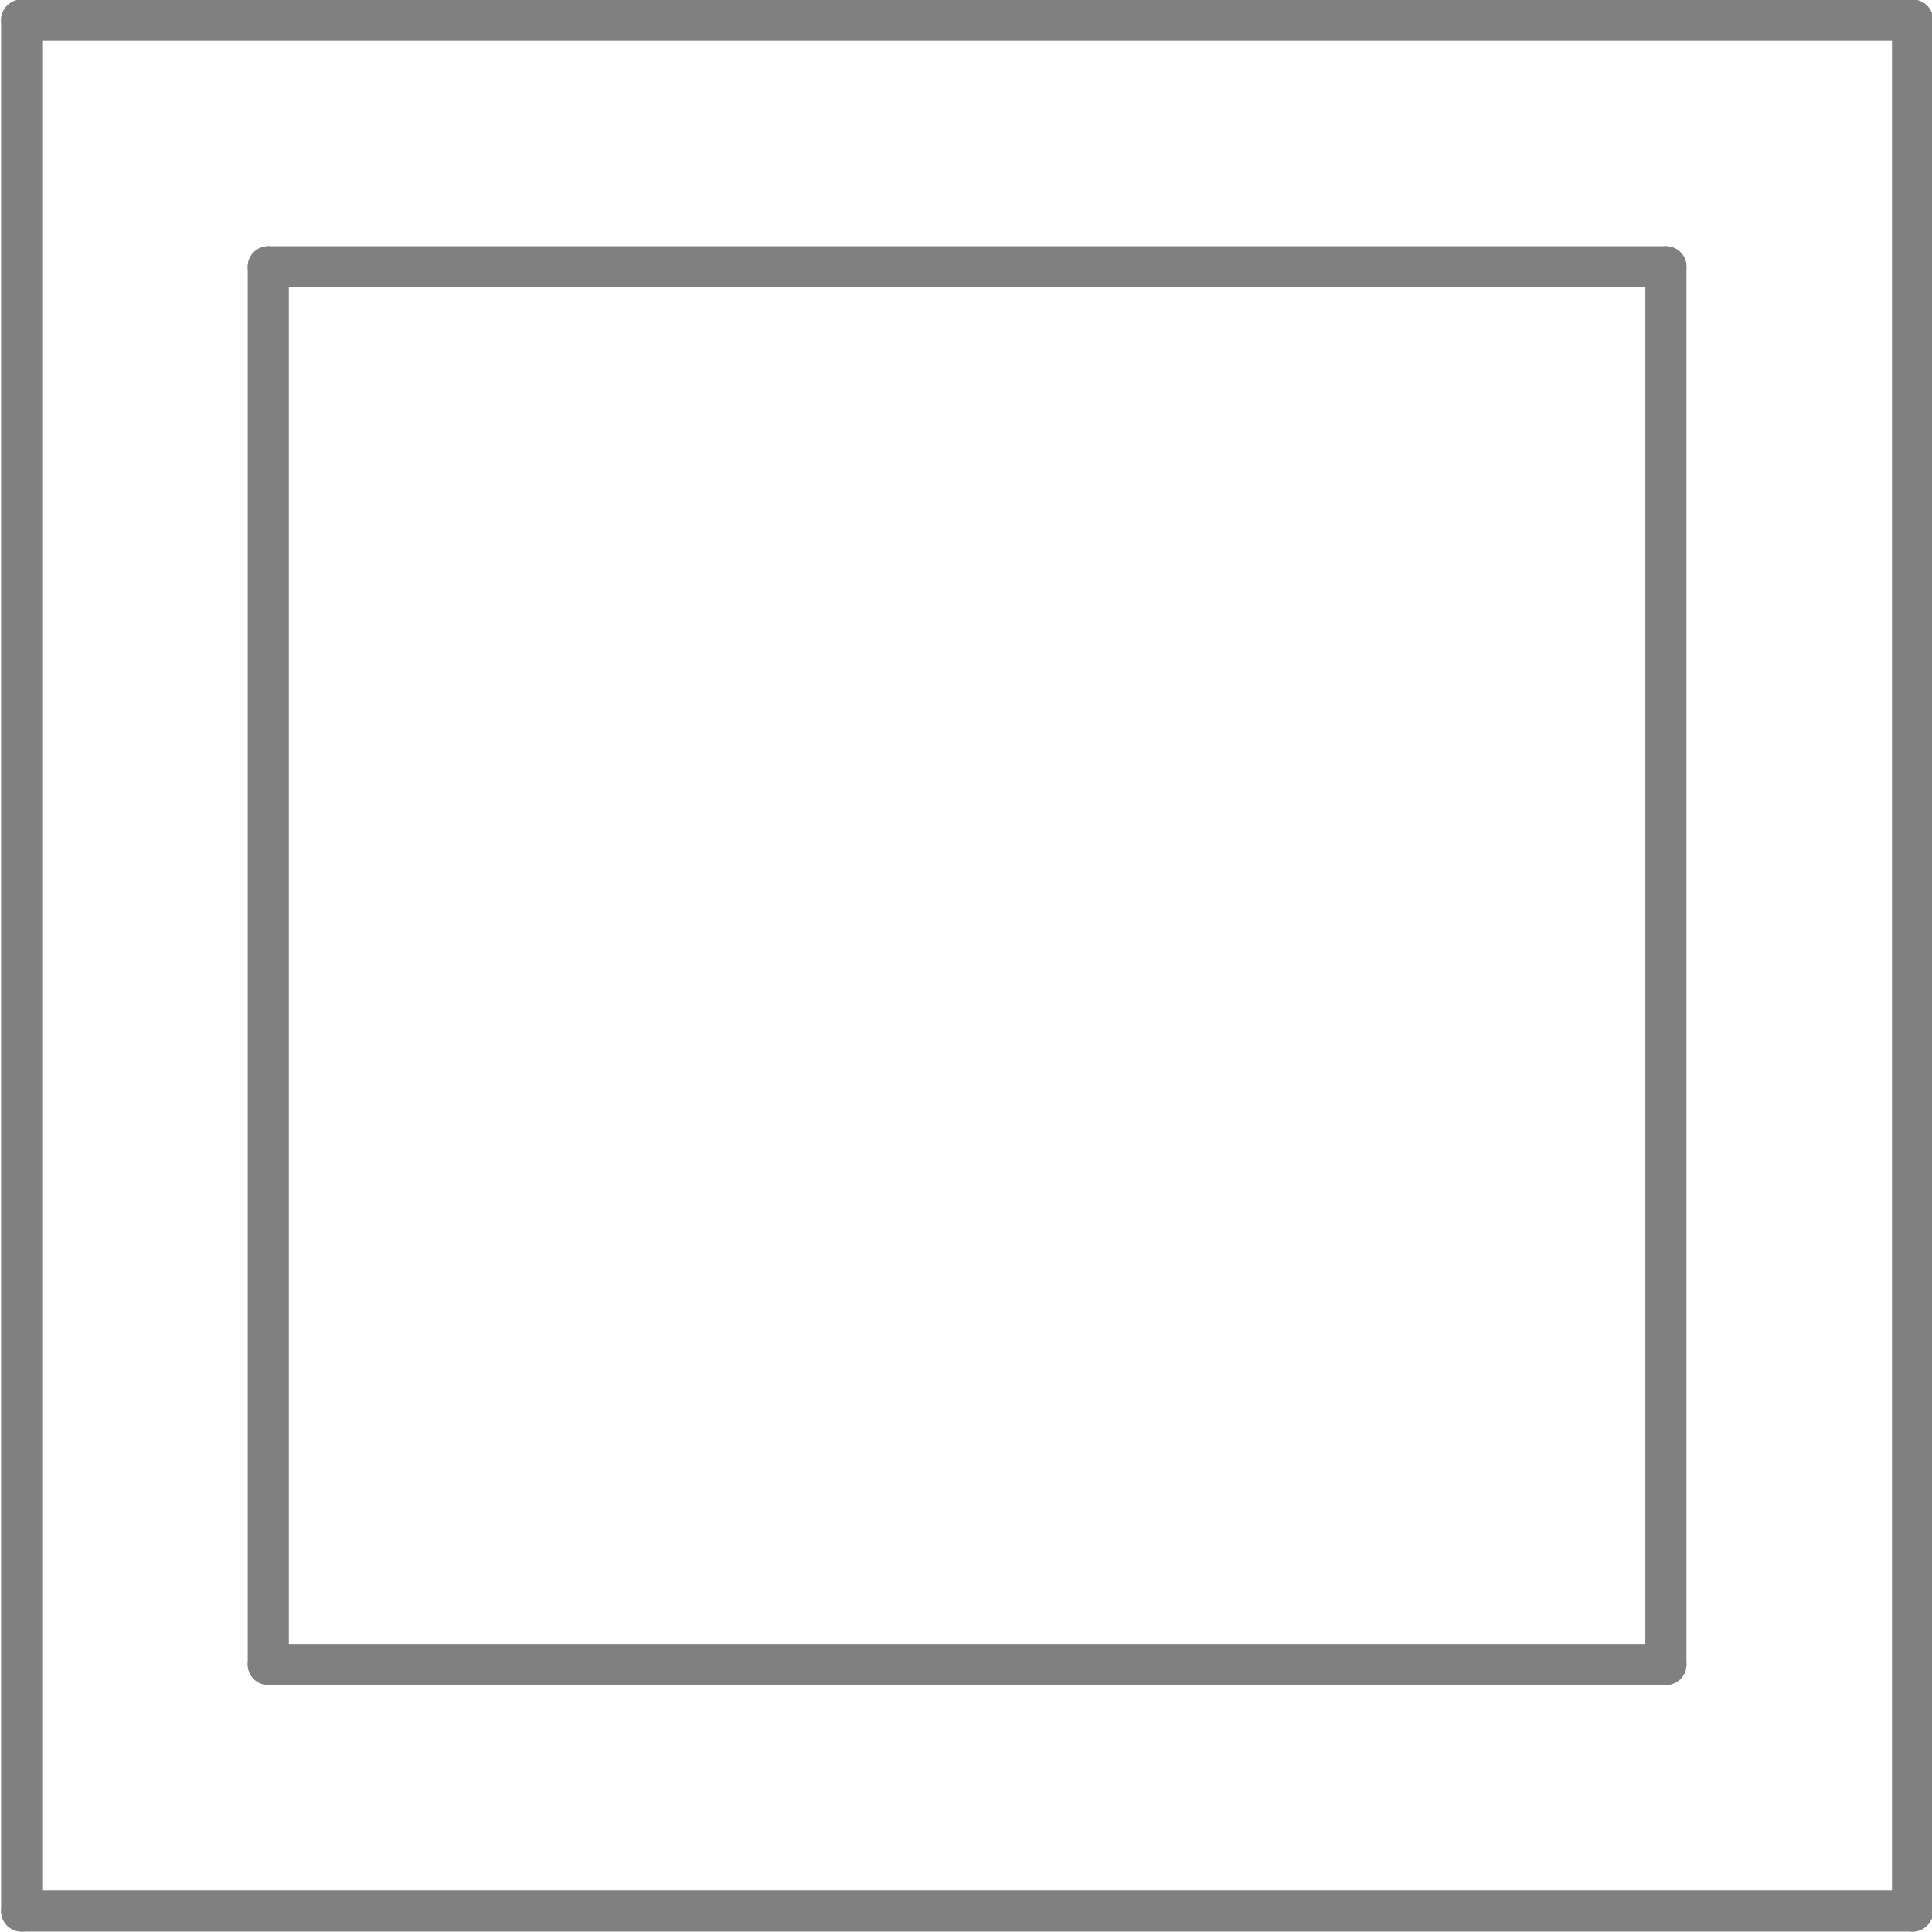
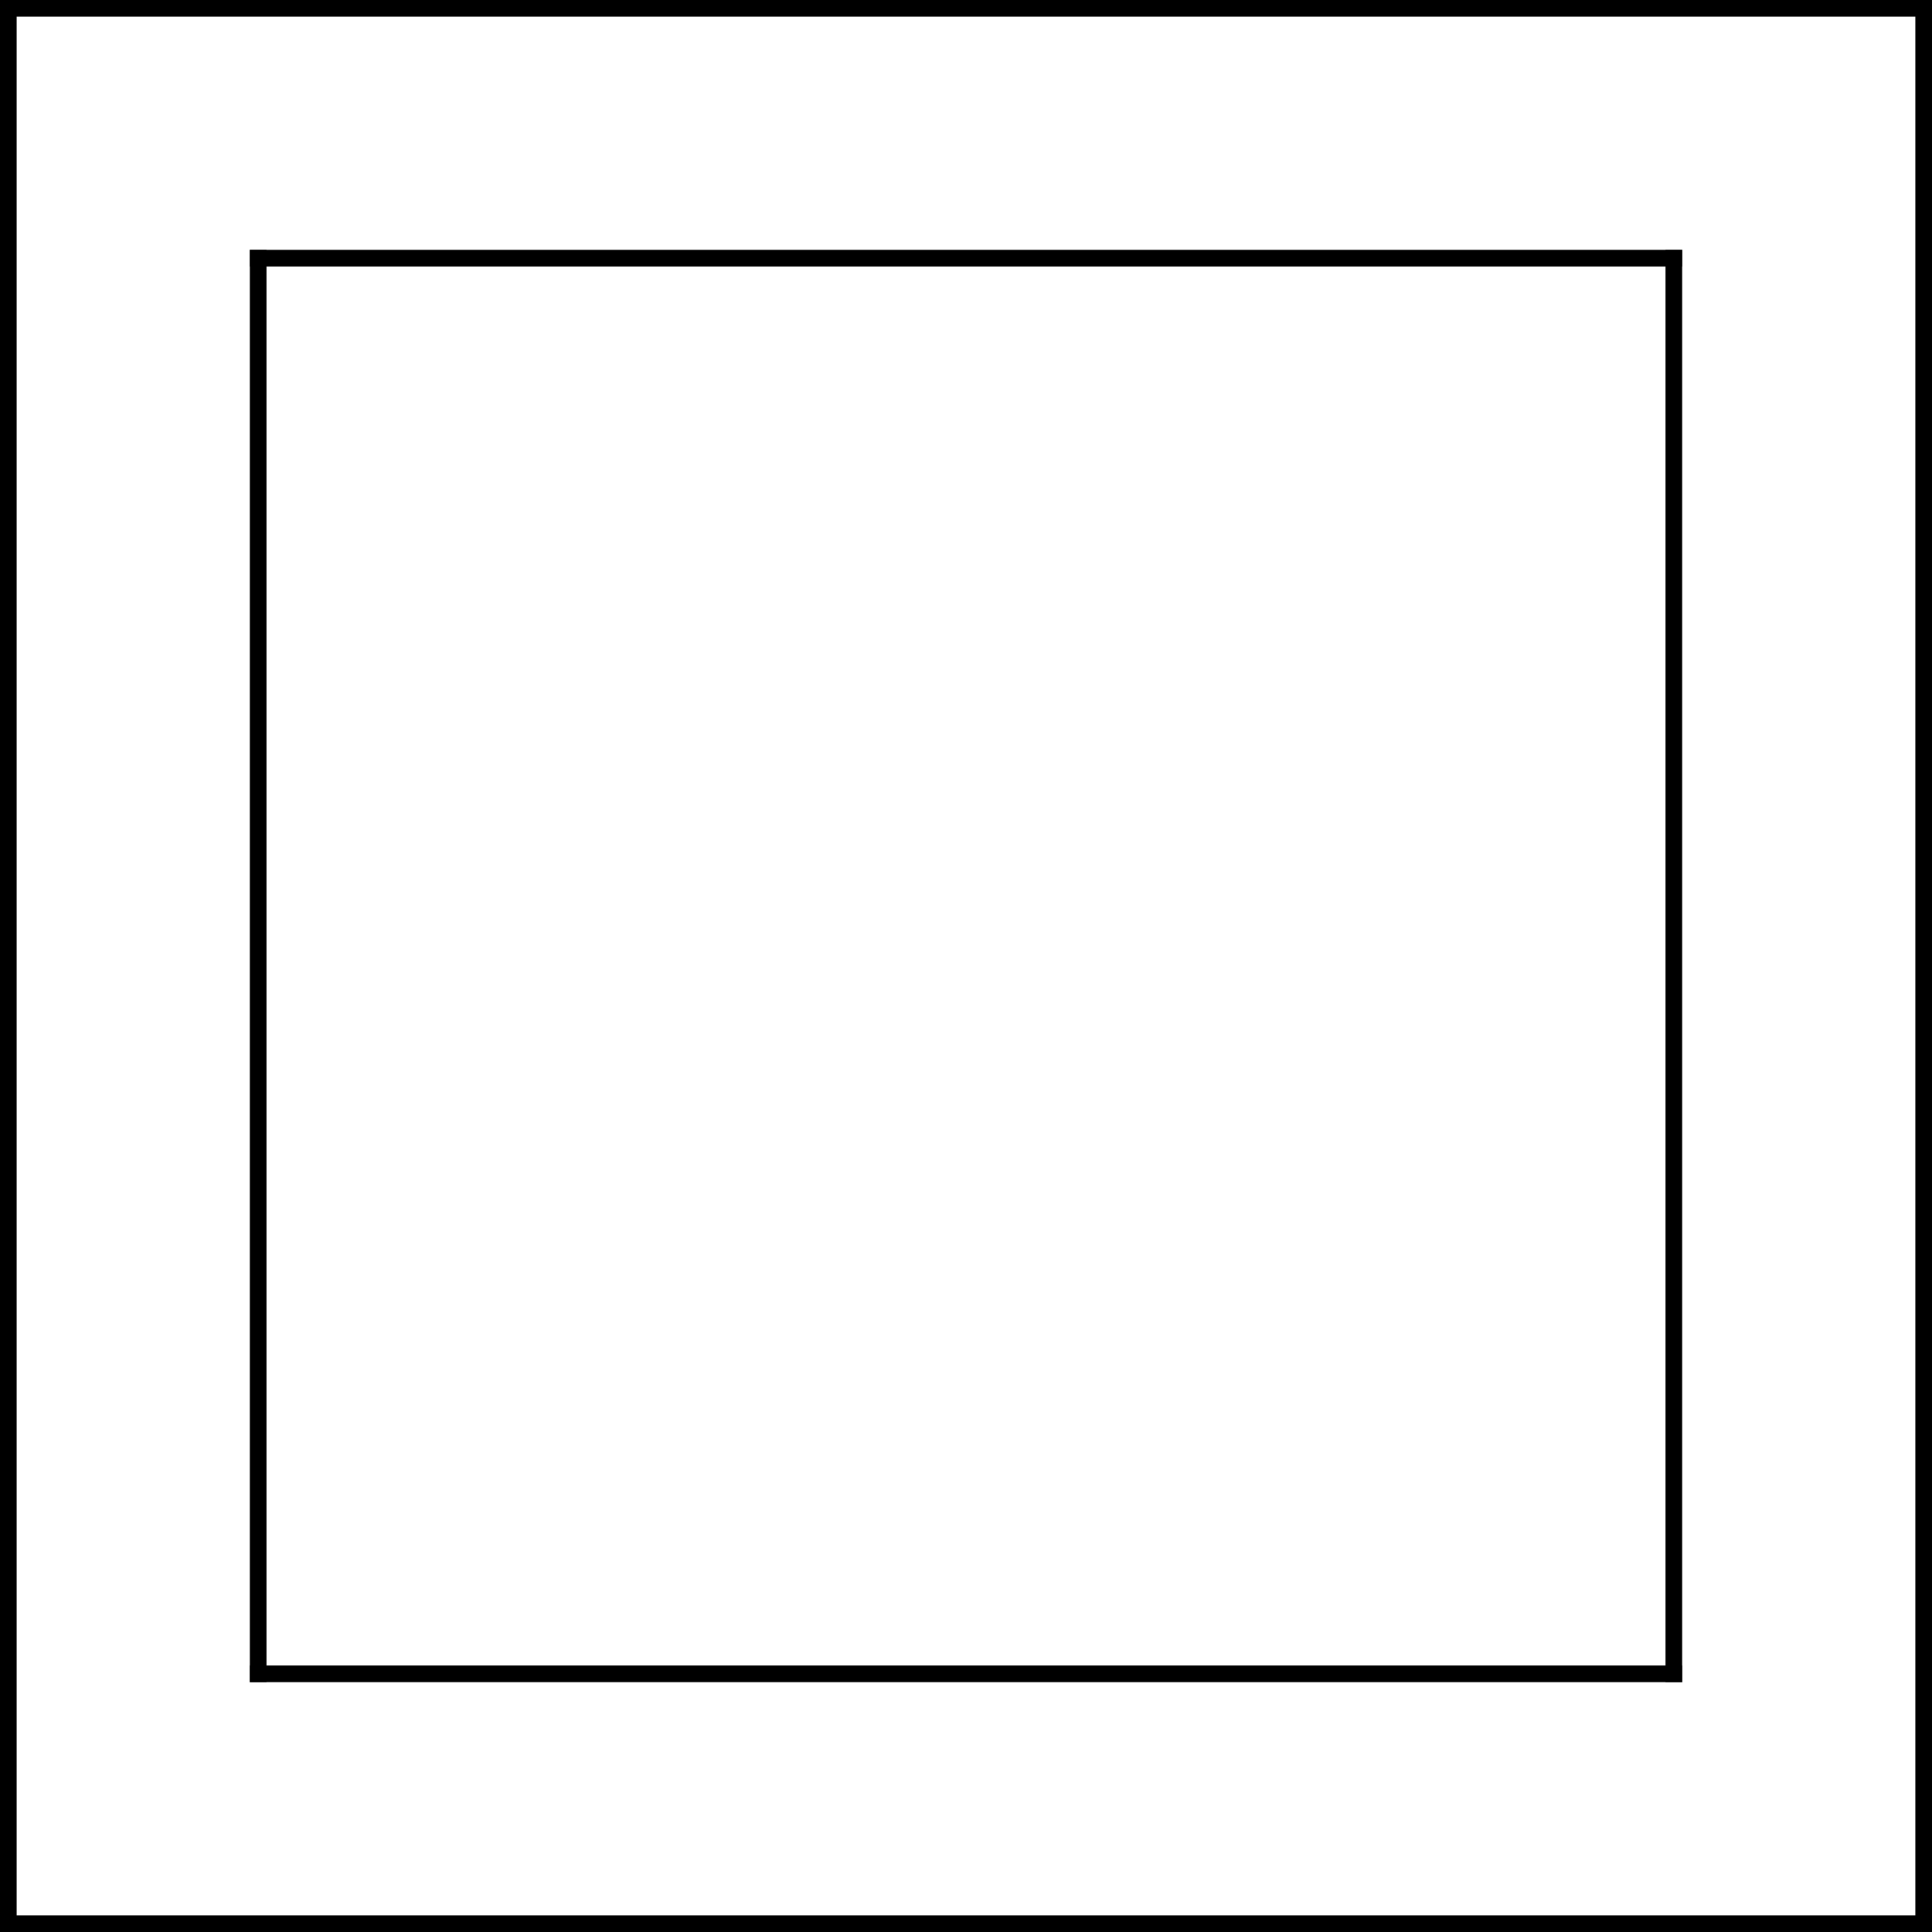
- <svg xmlns="http://www.w3.org/2000/svg" version="1.1" width="235" height="235" id="svg2">
+ <svg xmlns="http://www.w3.org/2000/svg" version="1.1" width="232" height="232" id="svg2">
  <defs id="defs26">
    <marker refX="0" refY="0" orient="auto" id="Arrow2Mstart" style="overflow:visible">
      <path d="M 8.719,4.034 -2.207,0.016 8.719,-4.002 c -1.745,2.372 -1.735,5.617 -6e-7,8.035 z" transform="scale(0.6,0.6)" id="path3792" style="font-size:12px;fill-rule:evenodd;stroke-width:0.625;stroke-linejoin:round" />
    </marker>
    <marker refX="0" refY="0" orient="auto" id="marker6876" style="overflow:visible">
      <path d="M 8.719,4.034 -2.207,0.016 8.719,-4.002 c -1.745,2.372 -1.735,5.617 -6e-7,8.035 z" transform="scale(0.6,0.6)" id="path6878" style="font-size:12px;fill-rule:evenodd;stroke-width:0.625;stroke-linejoin:round" />
    </marker>
    <marker refX="0" refY="0" orient="auto" id="Arrow2Mstart-3" style="overflow:visible">
      <path d="M 8.719,4.034 -2.207,0.016 8.719,-4.002 c -1.745,2.372 -1.735,5.617 -6e-7,8.035 z" transform="scale(0.6,0.6)" id="path3792-9" style="font-size:12px;fill-rule:evenodd;stroke-width:0.625;stroke-linejoin:round" />
    </marker>
    <marker refX="0" refY="0" orient="auto" id="marker7440" style="overflow:visible">
      <path d="M 8.719,4.034 -2.207,0.016 8.719,-4.002 c -1.745,2.372 -1.735,5.617 -6e-7,8.035 z" transform="scale(0.6,0.6)" id="path7442" style="font-size:12px;fill-rule:evenodd;stroke-width:0.625;stroke-linejoin:round" />
    </marker>
  </defs>
-   <path d="m 2.634,232.449 0,-230" id="path8" style="fill:none;stroke:#808080;stroke-width:5;stroke-linecap:round;stroke-opacity:1" />
-   <path d="m 2.634,2.449 230,0" id="path10" style="fill:none;stroke:#808080;stroke-width:5;stroke-linecap:round;stroke-opacity:1" />
-   <path d="m 232.634,2.449 0,230" id="path12" style="fill:none;stroke:#808080;stroke-width:5;stroke-linecap:round;stroke-opacity:1" />
-   <path d="m 232.634,232.449 -230,0" id="path14" style="fill:none;stroke:#808080;stroke-width:5;stroke-linecap:round;stroke-opacity:1" />
-   <path d="m 32.634,202.449 0,-170" id="path16" style="fill:none;stroke:#808080;stroke-width:5;stroke-linecap:round;stroke-opacity:1" />
-   <path d="m 32.634,32.449 170,0" id="path18" style="fill:none;stroke:#808080;stroke-width:5;stroke-linecap:round;stroke-opacity:1" />
-   <path d="m 202.634,32.449 0,170" id="path20" style="fill:none;stroke:#808080;stroke-width:5;stroke-linecap:round;stroke-opacity:1" />
-   <path d="m 202.634,202.449 -170,0" id="path22" style="fill:none;stroke:#808080;stroke-width:5;stroke-linecap:round;stroke-opacity:1" />
+   <path d="M 1,231 1,1" id="path8" style="fill:none;stroke:#000000;stroke-width:2;stroke-linecap:square;stroke-miterlimit:4;stroke-opacity:1;stroke-dasharray:none" />
+   <path d="M 1,1 231,1" id="path10" style="fill:none;stroke:#000000;stroke-width:2;stroke-linecap:square;stroke-miterlimit:4;stroke-opacity:1;stroke-dasharray:none" />
+   <path d="m 231,1 0,230" id="path12" style="fill:none;stroke:#000000;stroke-width:2;stroke-linecap:square;stroke-miterlimit:4;stroke-opacity:1;stroke-dasharray:none" />
+   <path d="M 231,231 1,231" id="path14" style="fill:none;stroke:#000000;stroke-width:2;stroke-linecap:square;stroke-miterlimit:4;stroke-opacity:1;stroke-dasharray:none" />
+   <path d="M 31,201 31,31" id="path16" style="fill:none;stroke:#000000;stroke-width:2;stroke-linecap:square;stroke-miterlimit:4;stroke-opacity:1;stroke-dasharray:none" />
+   <path d="m 31,31 170,0" id="path18" style="fill:none;stroke:#000000;stroke-width:2;stroke-linecap:square;stroke-miterlimit:4;stroke-opacity:1;stroke-dasharray:none" />
+   <path d="m 201,31 0,170" id="path20" style="fill:none;stroke:#000000;stroke-width:2;stroke-linecap:square;stroke-miterlimit:4;stroke-opacity:1;stroke-dasharray:none" />
+   <path d="M 201,201 31,201" id="path22" style="fill:none;stroke:#000000;stroke-width:2;stroke-linecap:square;stroke-miterlimit:4;stroke-opacity:1;stroke-dasharray:none" />
</svg>
